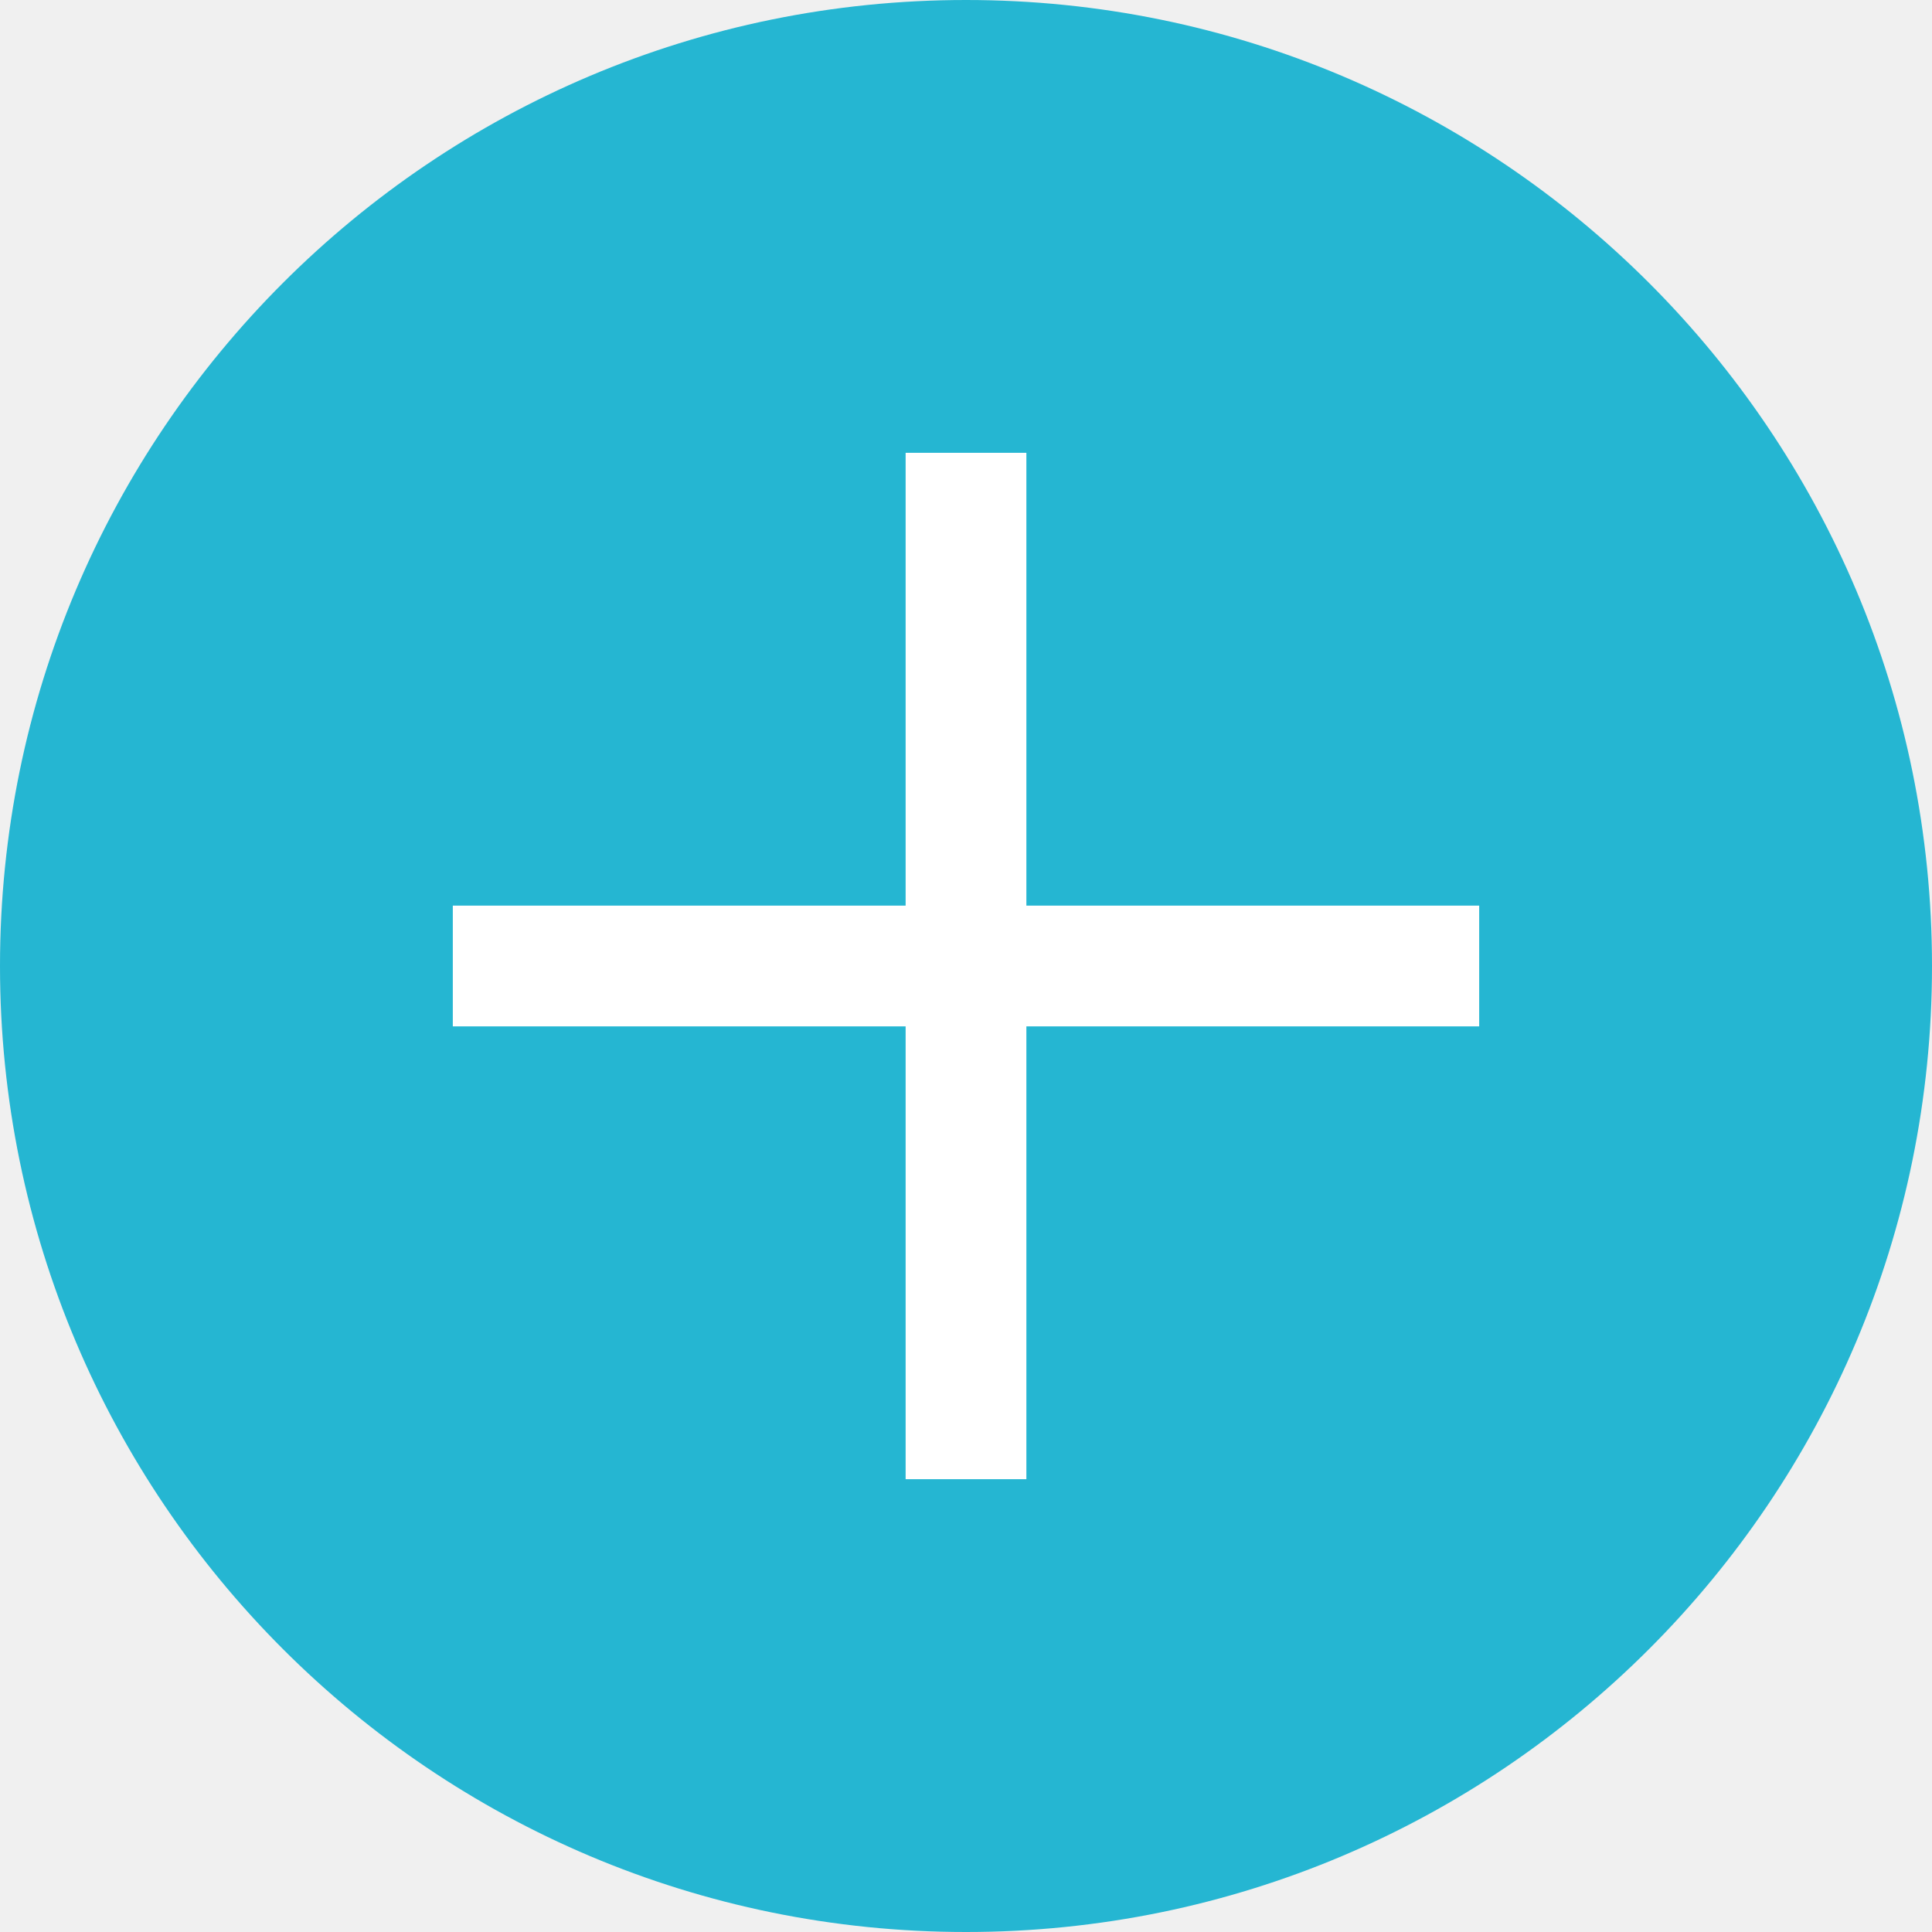
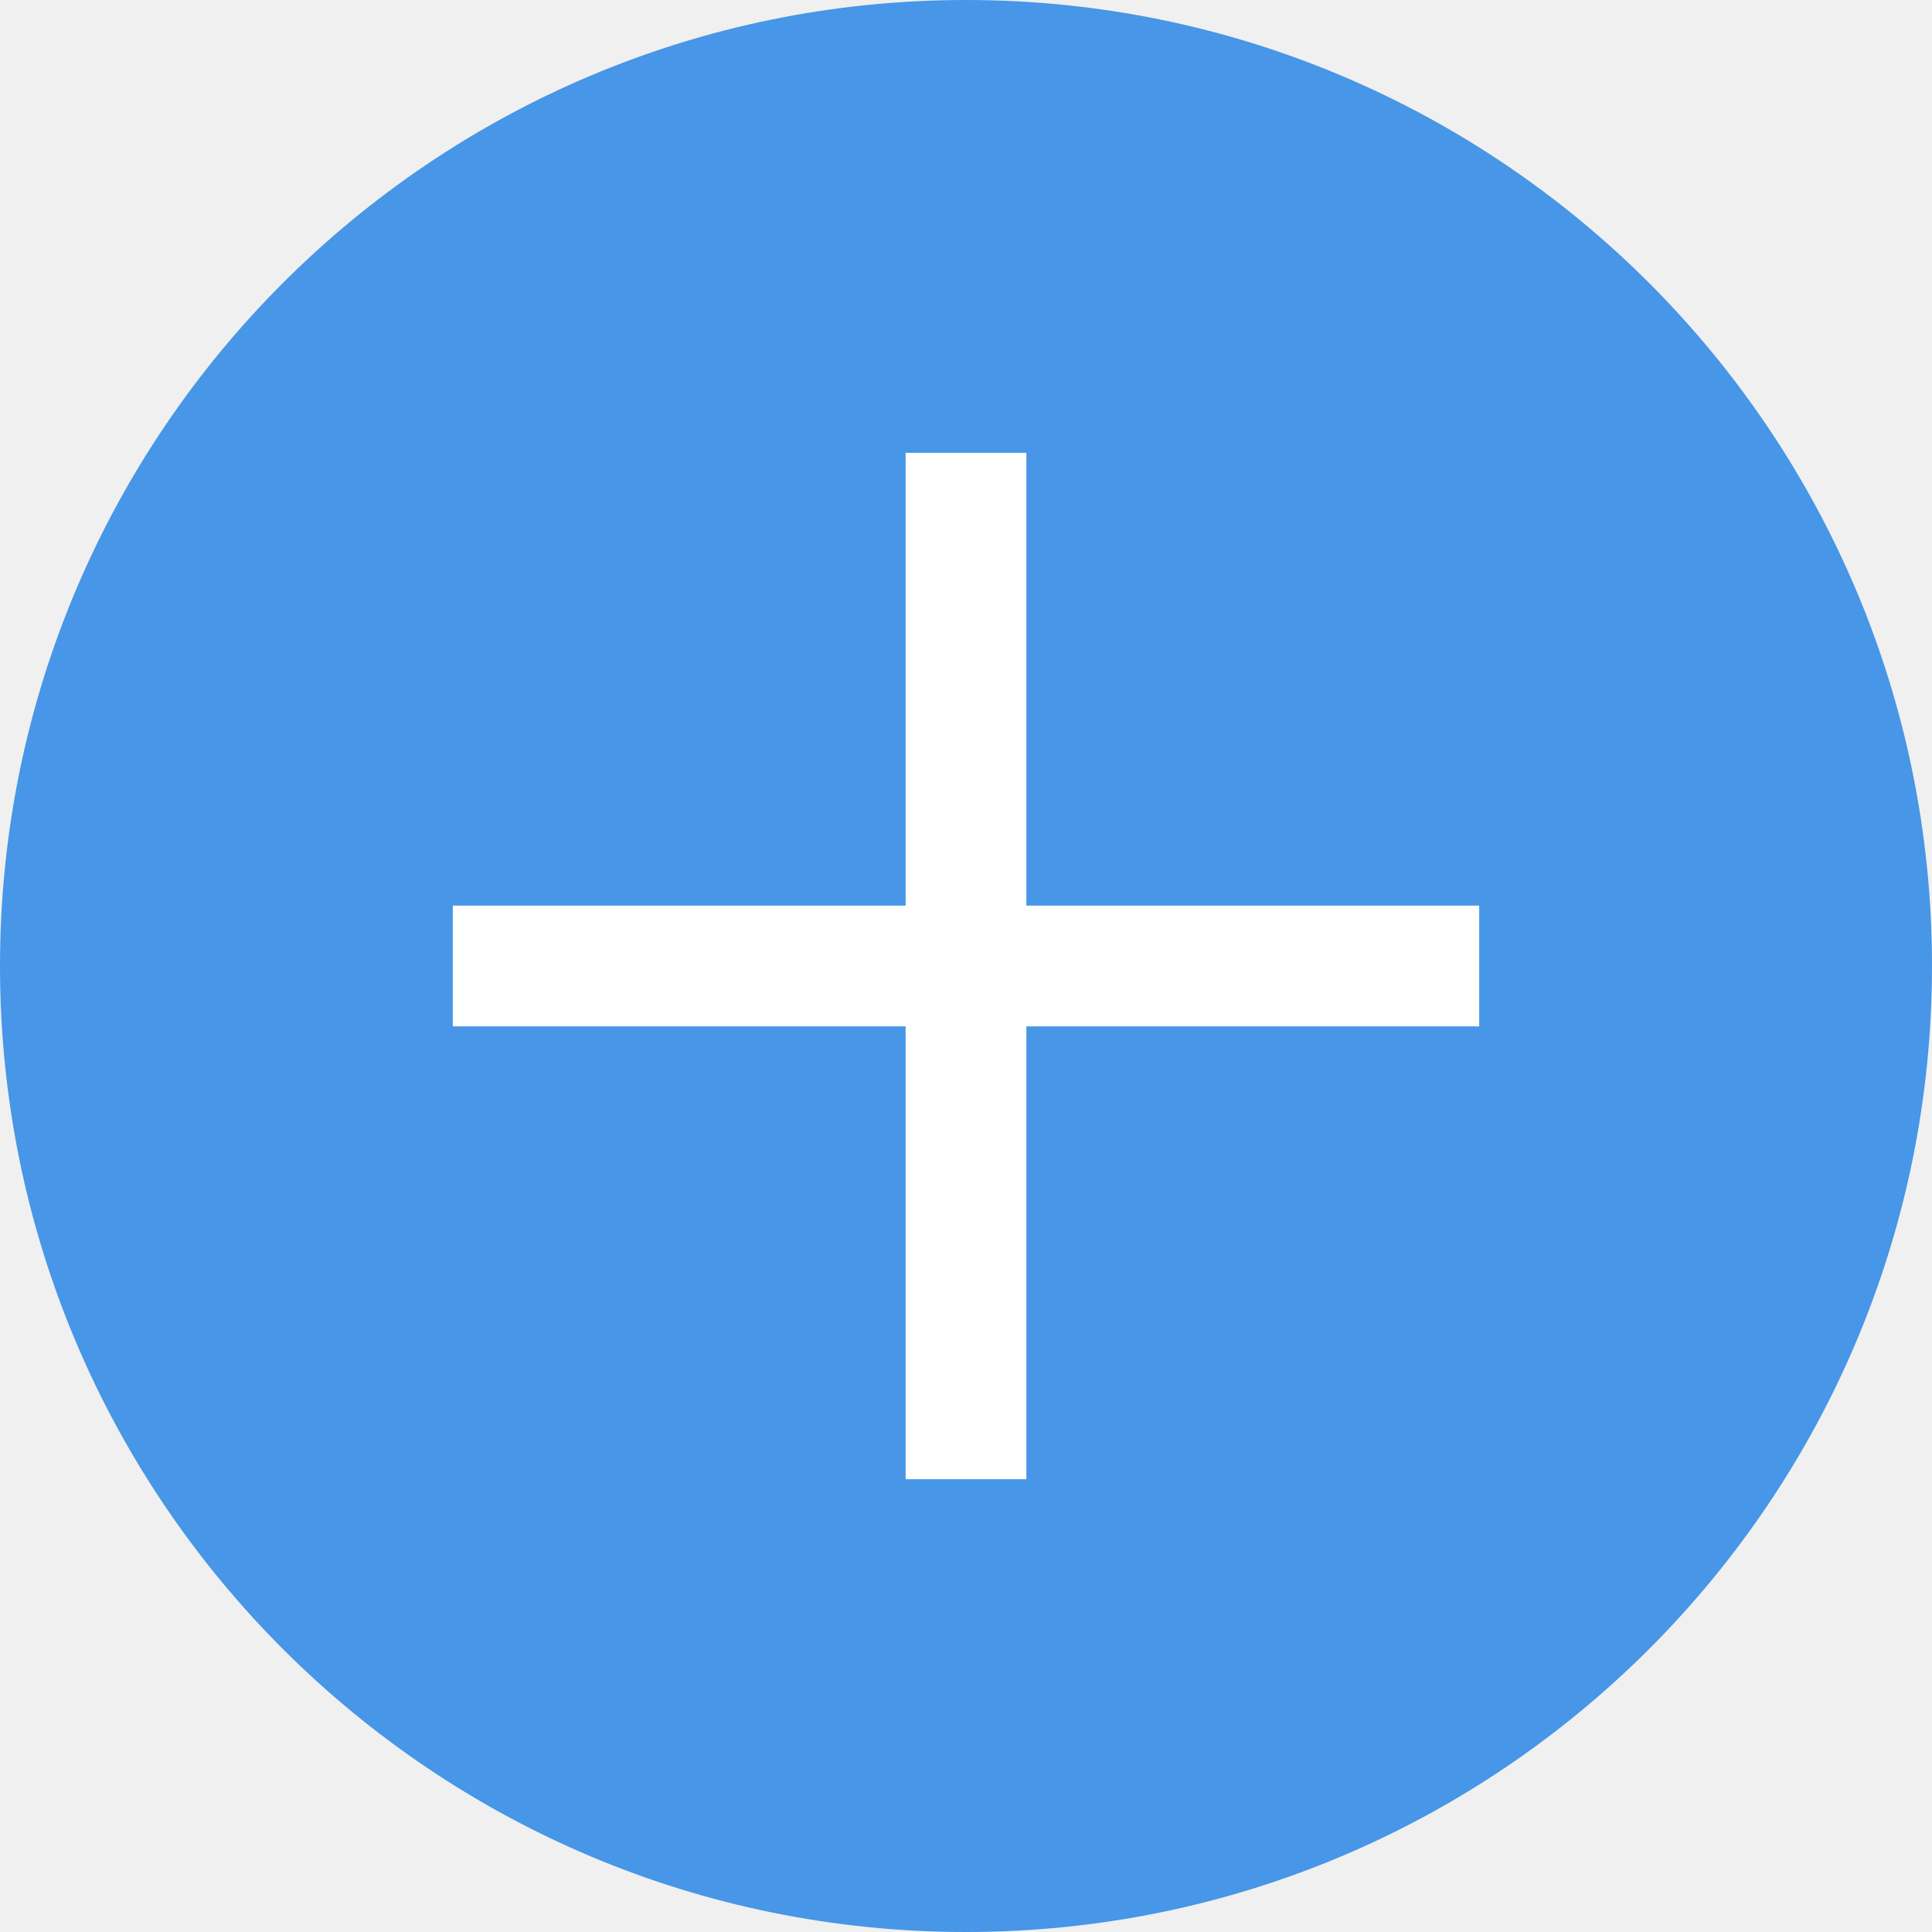
<svg xmlns="http://www.w3.org/2000/svg" version="1.1" id="Layer_1" x="0px" y="0px" viewBox="0 0 512 512" style="enable-background:new 0 0 512 512;" xml:space="preserve">
-   <circle style="fill:#25B6D2;" cx="256" cy="256" r="256" />
-   <g>
-     <rect x="240" y="120" style="fill:#FFFFFF;" width="32" height="272" />
-     <rect x="120" y="240" style="fill:#FFFFFF;" width="272" height="32" />
+   <defs id="defs43" />
+   <circle style="fill:#4796e7;fill-opacity:1" cx="256" cy="256" r="256" id="circle2" />
+   <g id="g8">
+     <rect x="240" y="120" style="fill:#FFFFFF;" width="32" height="272" id="rect4" />
+     <rect x="120" y="240" style="fill:#FFFFFF;" width="272" height="32" id="rect6" />
  </g>
-   <g>
+   <g id="g10">
</g>
-   <g>
+   <g id="g12">
</g>
-   <g>
+   <g id="g14">
</g>
-   <g>
+   <g id="g16">
</g>
-   <g>
+   <g id="g18">
</g>
-   <g>
+   <g id="g20">
</g>
-   <g>
+   <g id="g22">
</g>
-   <g>
+   <g id="g24">
</g>
-   <g>
+   <g id="g26">
</g>
-   <g>
+   <g id="g28">
</g>
-   <g>
+   <g id="g30">
</g>
-   <g>
+   <g id="g32">
</g>
-   <g>
+   <g id="g34">
</g>
-   <g>
+   <g id="g36">
</g>
-   <g>
+   <g id="g38">
</g>
</svg>
